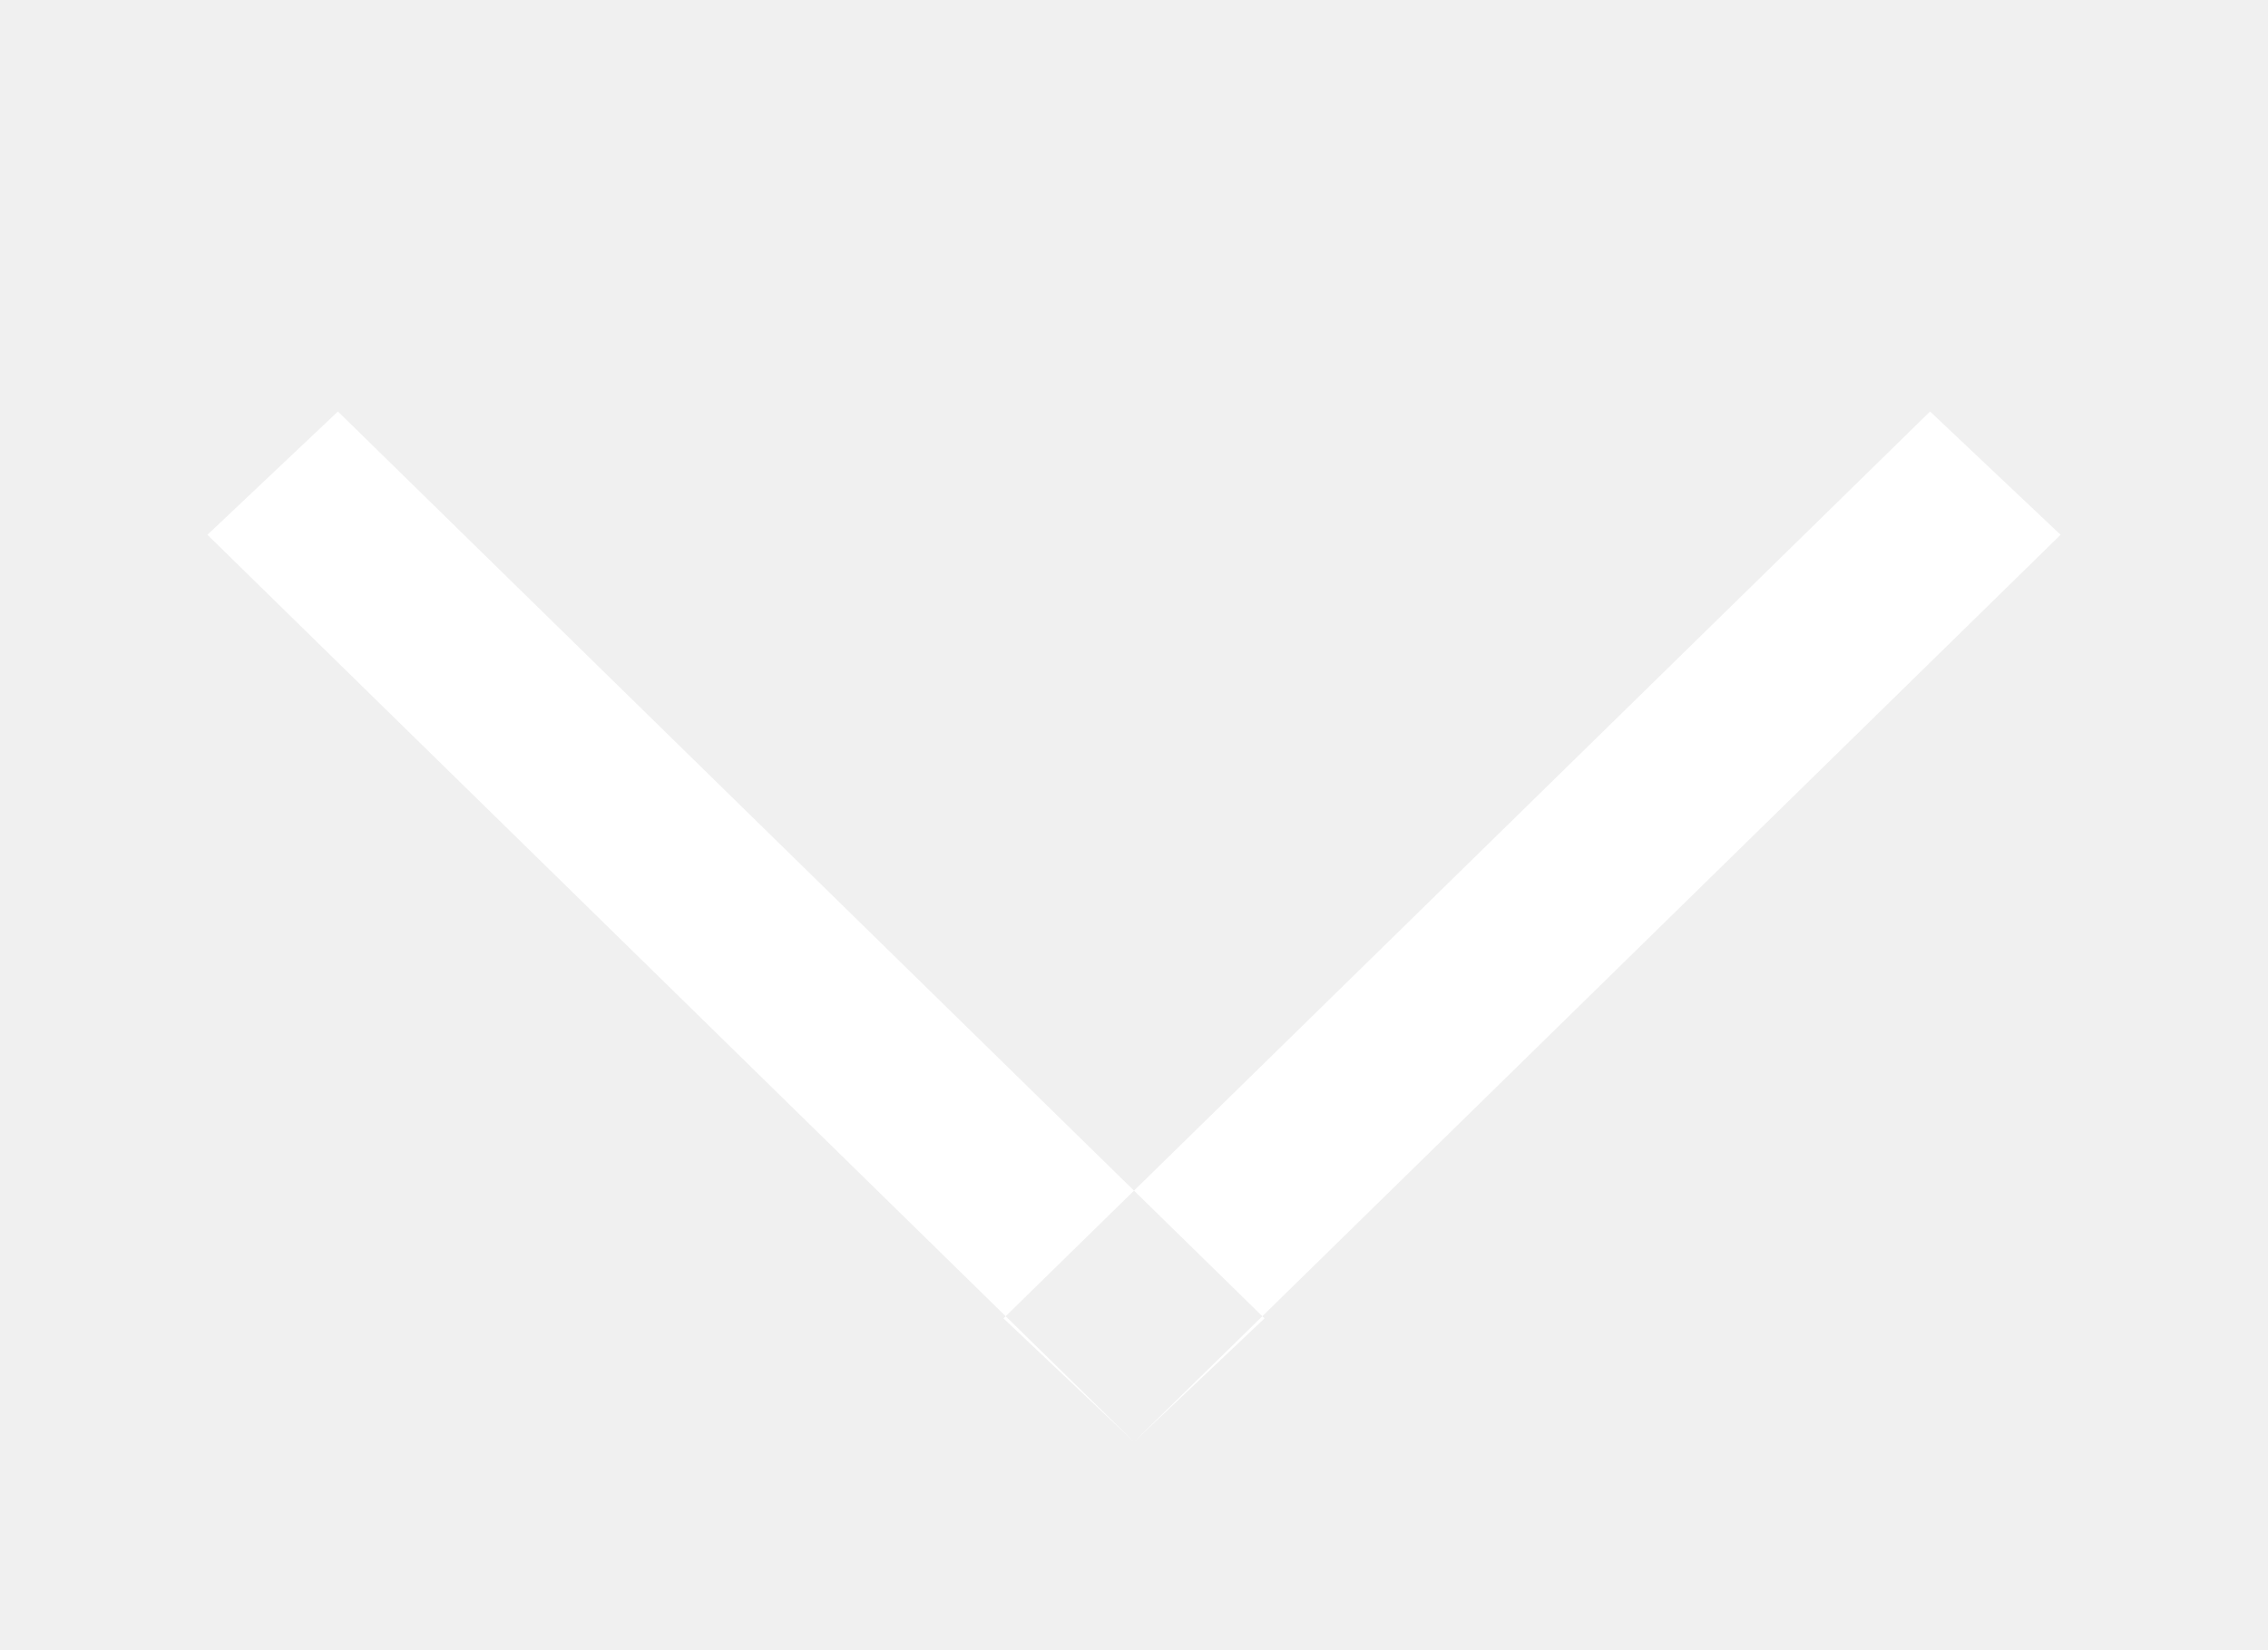
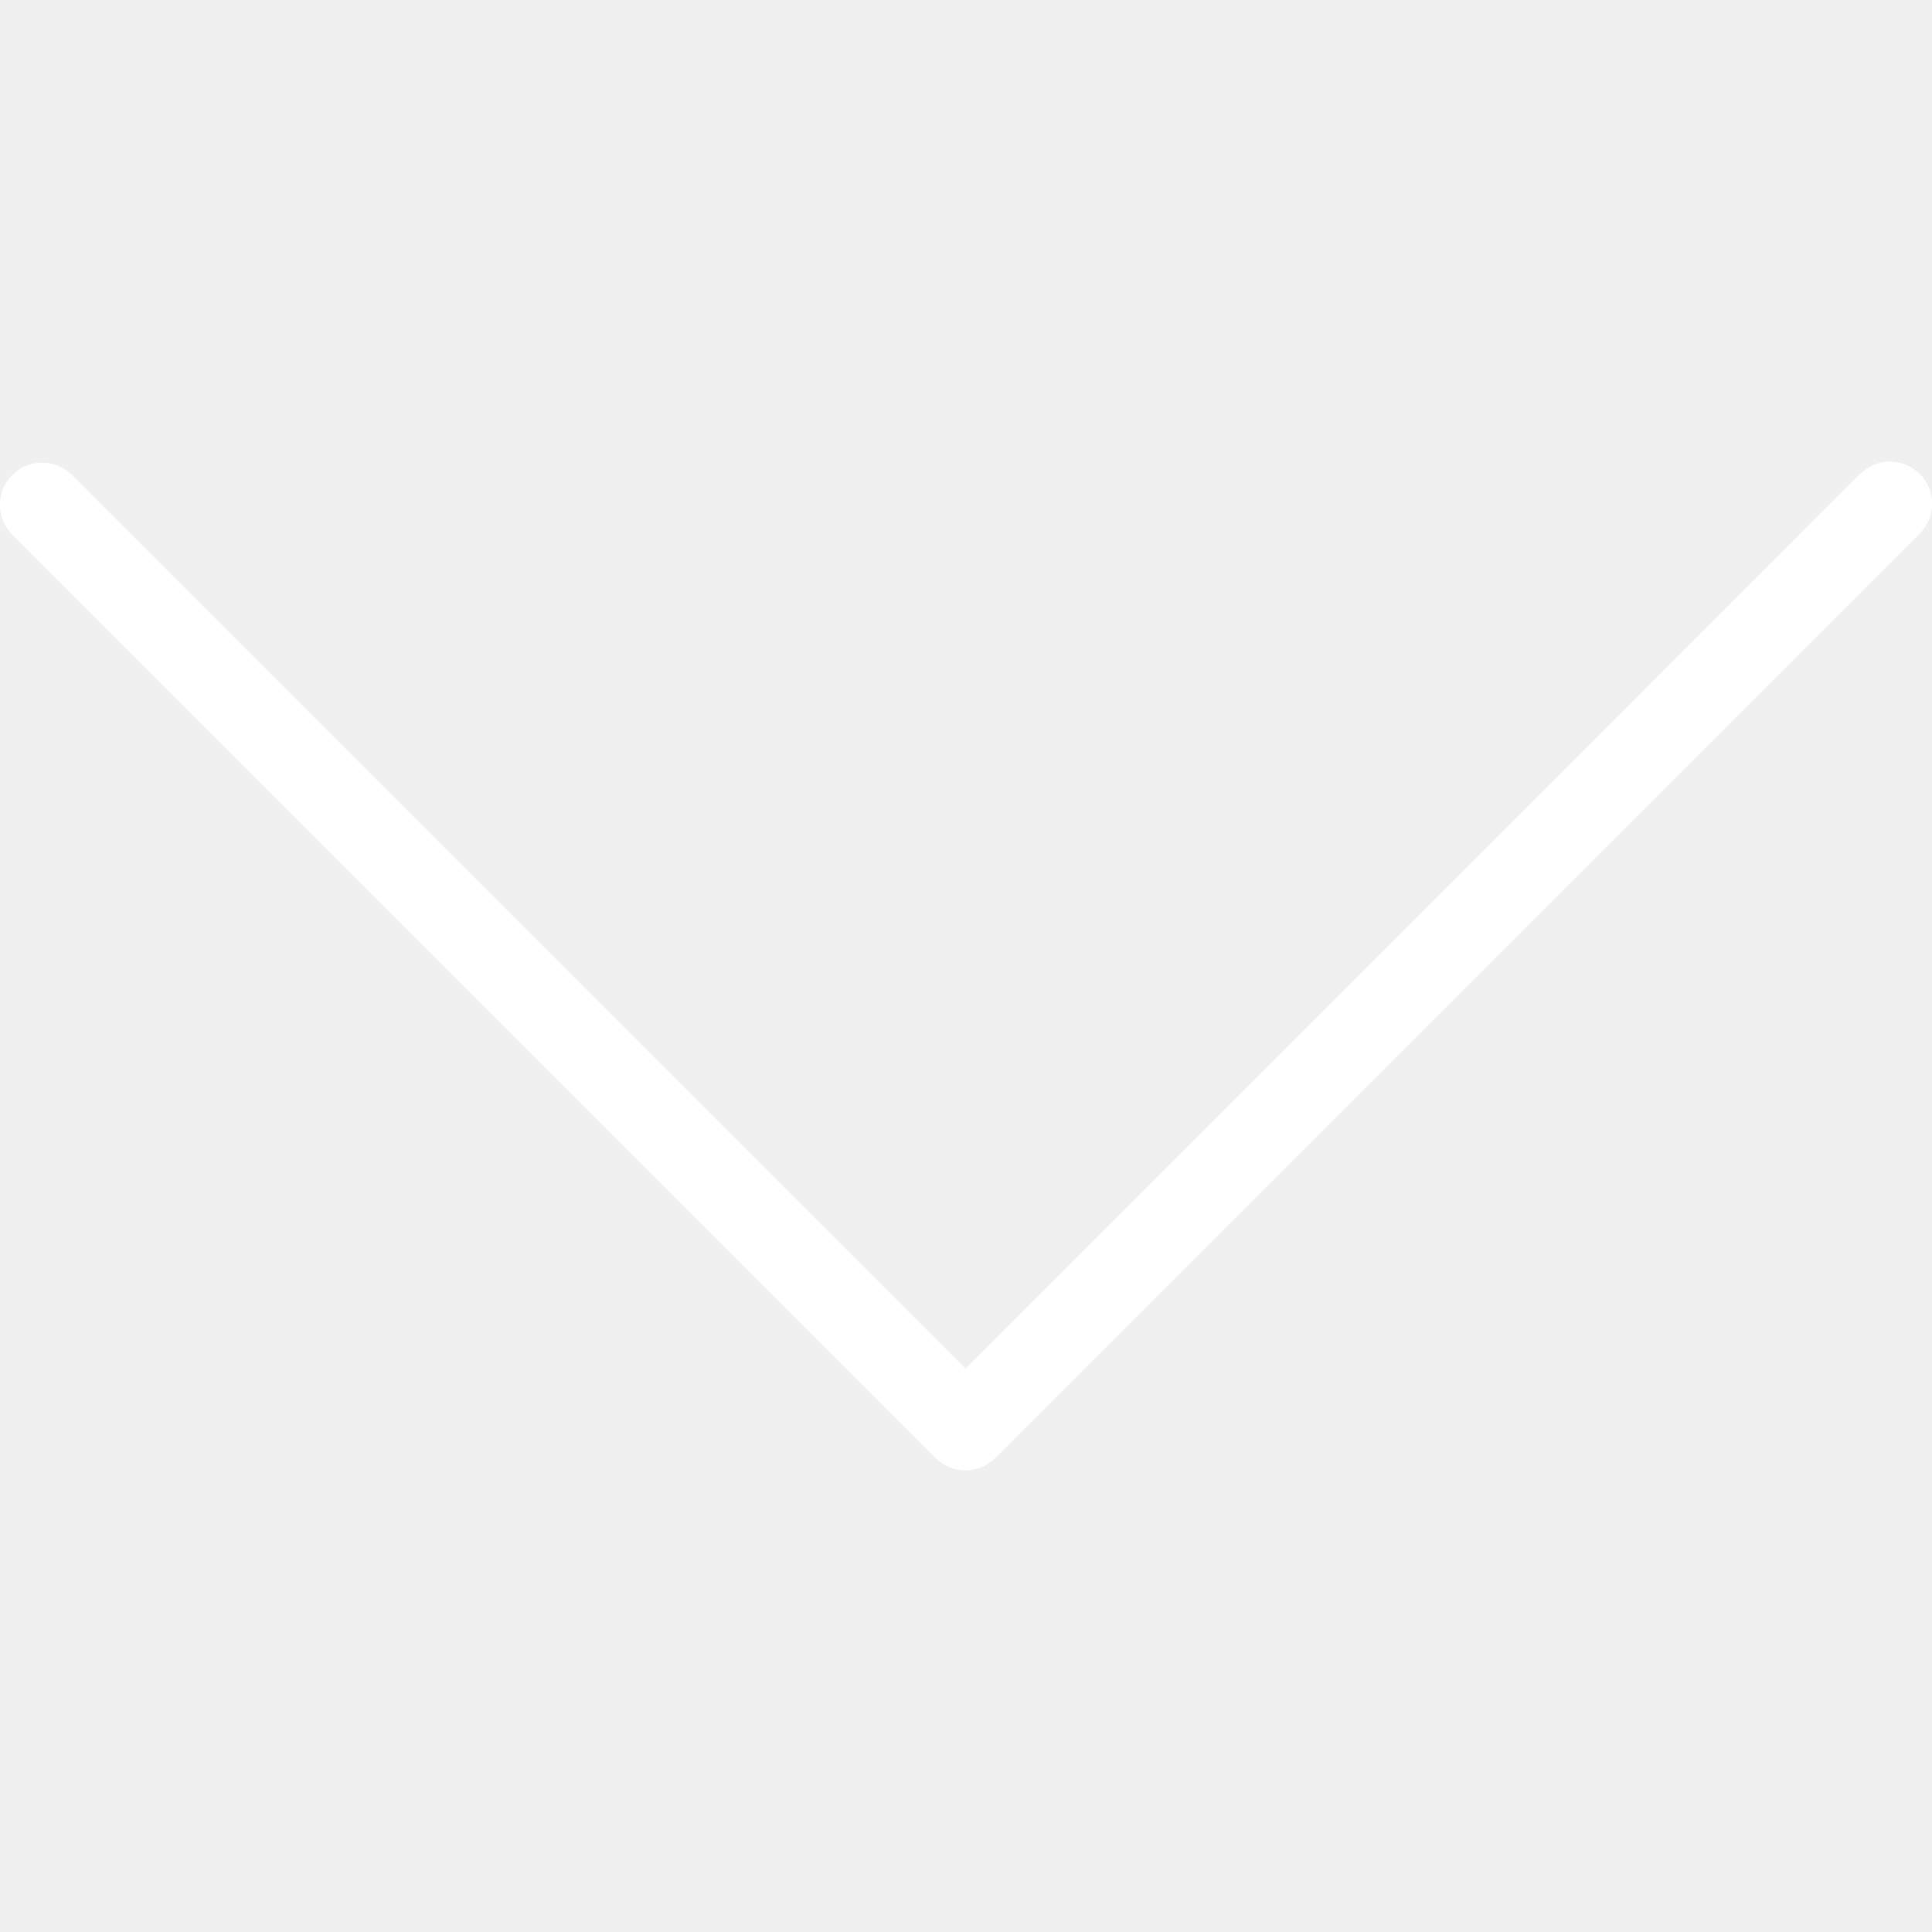
- <svg xmlns="http://www.w3.org/2000/svg" width="11px" height="8px" viewBox="0 0 11 8">
-   <path fill-rule="evenodd" fill="#ffffff" d="M9.994,2.594 C9.994,2.594 9.361,1.996 9.361,1.996 C9.361,1.996 4.867,6.395 4.867,6.395 C4.867,6.395 5.5,6.994 5.5,6.994 C5.5,6.994 9.994,2.594 9.994,2.594 ZM1.639,1.996 C1.639,1.996 1.006,2.594 1.006,2.594 C1.006,2.594 5.5,6.994 5.5,6.994 C5.5,6.994 6.133,6.395 6.133,6.395 C6.133,6.395 1.639,1.996 1.639,1.996 Z" />
+ <svg xmlns="http://www.w3.org/2000/svg" version="1.1" id="Capa_1" x="0px" y="0px" viewBox="0 0 490.688 490.688" xml:space="preserve">
+   <path fill="#ffffff" d="M472.328,120.529L245.213,347.665L18.098,120.529c-4.237-4.093-10.99-3.975-15.083,0.262c-3.992,4.134-3.992,10.687,0,14.82l234.667,234.667c4.165,4.164,10.917,4.164,15.083,0l234.667-234.667c4.237-4.093,4.354-10.845,0.262-15.083c-4.093-4.237-10.845-4.354-15.083-0.262c-0.089,0.086-0.176,0.173-0.262,0.262L472.328,120.529z" />
+   <path fill="#ffffff" d="M245.213,373.415c-2.831,0.005-5.548-1.115-7.552-3.115L2.994,135.633c-4.093-4.237-3.975-10.99,0.262-15.083c4.134-3.992,10.687-3.992,14.82,0l227.136,227.115l227.115-227.136c4.093-4.237,10.845-4.354,15.083-0.262c4.237,4.093,4.354,10.845,0.262,15.083c-0.086,0.089-0.173,0.176-0.262,0.262L252.744,370.279C250.748,372.281,248.039,373.408,245.213,373.415z" />
</svg>
